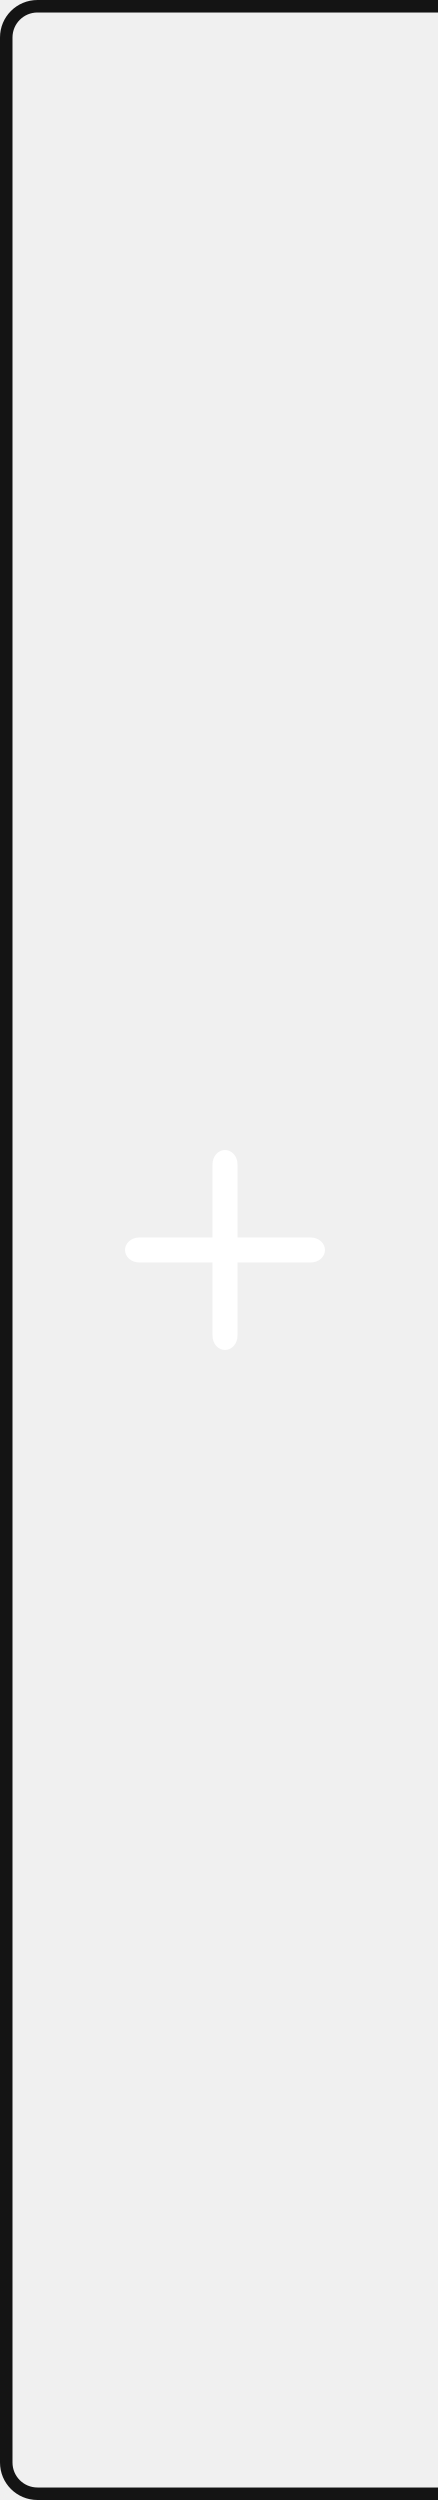
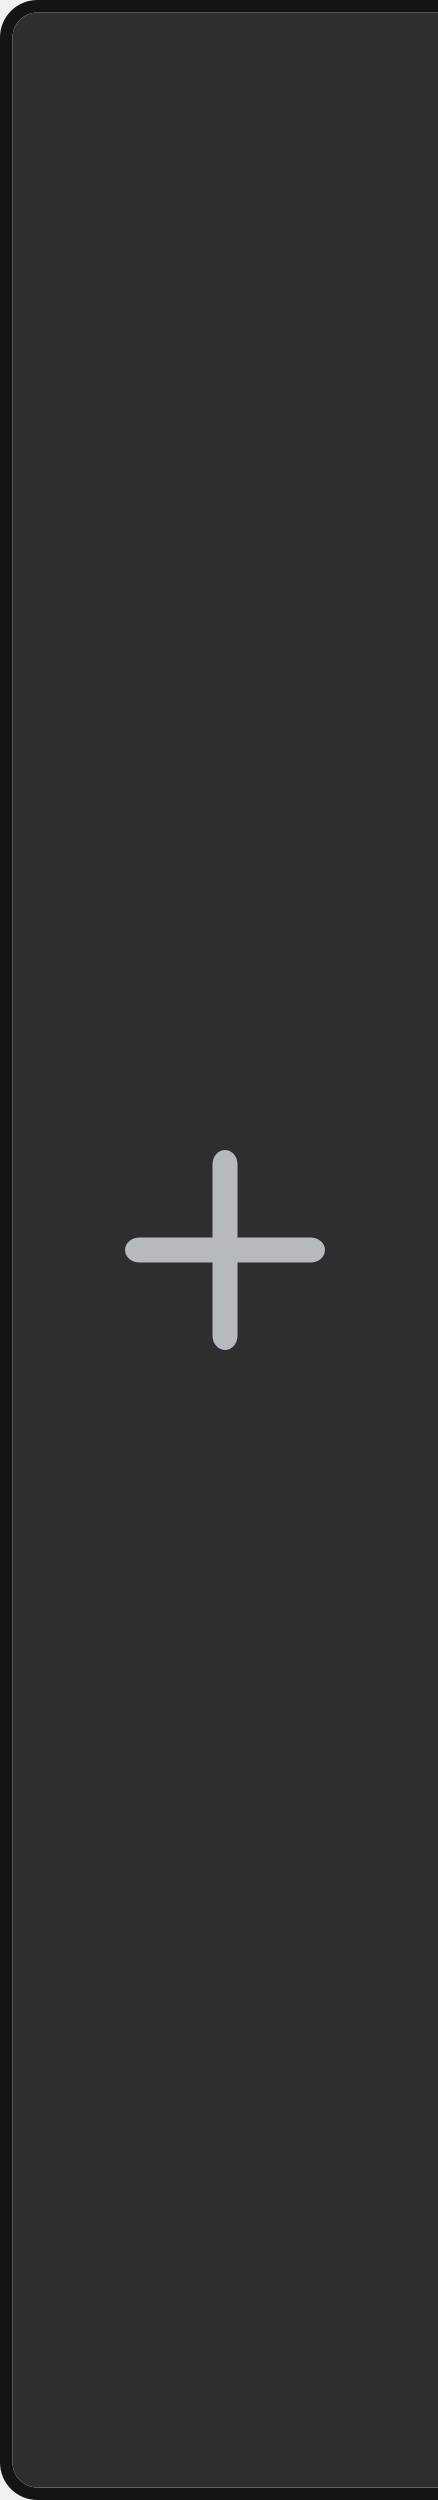
<svg xmlns="http://www.w3.org/2000/svg" width="35" height="200" id="svg2" version="1.1">
  <defs id="defs4" />
  <g id="layer1" transform="translate(0,-852.3622)">
    <path style="opacity:1;fill:#141414;fill-opacity:1;stroke:#141414;stroke-width:0;stroke-linecap:butt;stroke-linejoin:miter;stroke-miterlimit:4;stroke-opacity:1;stroke-dasharray:none;stroke-dashoffset:0" d="M 3 0 C 1.338 0 0 1.338 0 3 L 0 197 C 0 198.662 1.338 200 3 200 L 36 200 C 37.662 200 39 198.662 39 197 L 39 3 C 39 1.338 37.662 0 36 0 L 3 0 z M 3 1 L 36 1 C 37.108 1 38 1.892 38 3 L 38 197 C 38 198.108 37.108 199 36 199 L 3 199 C 1.892 199 1 198.108 1 197 L 1 3 C 1 1.892 1.892 1 3 1 z " transform="translate(0,852.3622)" id="rect3810" />
    <g transform="translate(0,-0.9999969)" id="g3917-7" style="fill:#000000;fill-opacity:1;opacity:0.5" />
-     <rect rx="2" style="opacity:0.3;fill:none;fill-opacity:1;stroke:#102b68;stroke-width:0;stroke-linecap:butt;stroke-linejoin:miter;stroke-miterlimit:4;stroke-dasharray:none;stroke-dashoffset:0;stroke-opacity:1" id="rect3812" width="37" height="198" x="1" y="853.362" ry="2" />
+     <rect rx="2" style="opacity:1;fill:#2e2e2e;fill-opacity:1;stroke:#102b68;stroke-width:0;stroke-linecap:butt;stroke-linejoin:miter;stroke-miterlimit:4;stroke-dasharray:none;stroke-dashoffset:0;stroke-opacity:1" id="rect3812" width="37" height="198" x="1" y="853.362" ry="2" />
    <g id="g3917" style="fill:#bac3cf;fill-opacity:1">
-       <rect ry="1.143" y="944.362" x="17" height="16" width="2" id="rect3897" style="opacity:1;fill:#ffffff;fill-opacity:1;stroke:#102b68;stroke-width:0;stroke-linecap:butt;stroke-linejoin:miter;stroke-miterlimit:4;stroke-opacity:1;stroke-dasharray:none;stroke-dashoffset:0" />
-       <rect transform="matrix(0,1,-1,0,0,0)" ry="1.143" y="-26" x="951.362" height="16" width="2" id="rect3897-6" style="opacity:1;fill:#ffffff;fill-opacity:1;stroke:#102b68;stroke-width:0;stroke-linecap:butt;stroke-linejoin:miter;stroke-miterlimit:4;stroke-opacity:1;stroke-dasharray:none;stroke-dashoffset:0" />
+       <rect ry="1.143" y="944.362" x="17" height="16" width="2" id="rect3897" style="opacity:1;fill:#b6babf;fill-opacity:1;stroke:#102b68;stroke-width:0;stroke-linecap:butt;stroke-linejoin:miter;stroke-miterlimit:4;stroke-opacity:1;stroke-dasharray:none;stroke-dashoffset:0" />
+       <rect transform="matrix(0,1,-1,0,0,0)" ry="1.143" y="-26" x="951.362" height="16" width="2" id="rect3897-6" style="opacity:1;fill:#b6babf;fill-opacity:1;stroke:#102b68;stroke-width:0;stroke-linecap:butt;stroke-linejoin:miter;stroke-miterlimit:4;stroke-opacity:1;stroke-dasharray:none;stroke-dashoffset:0" />
    </g>
  </g>
</svg>
